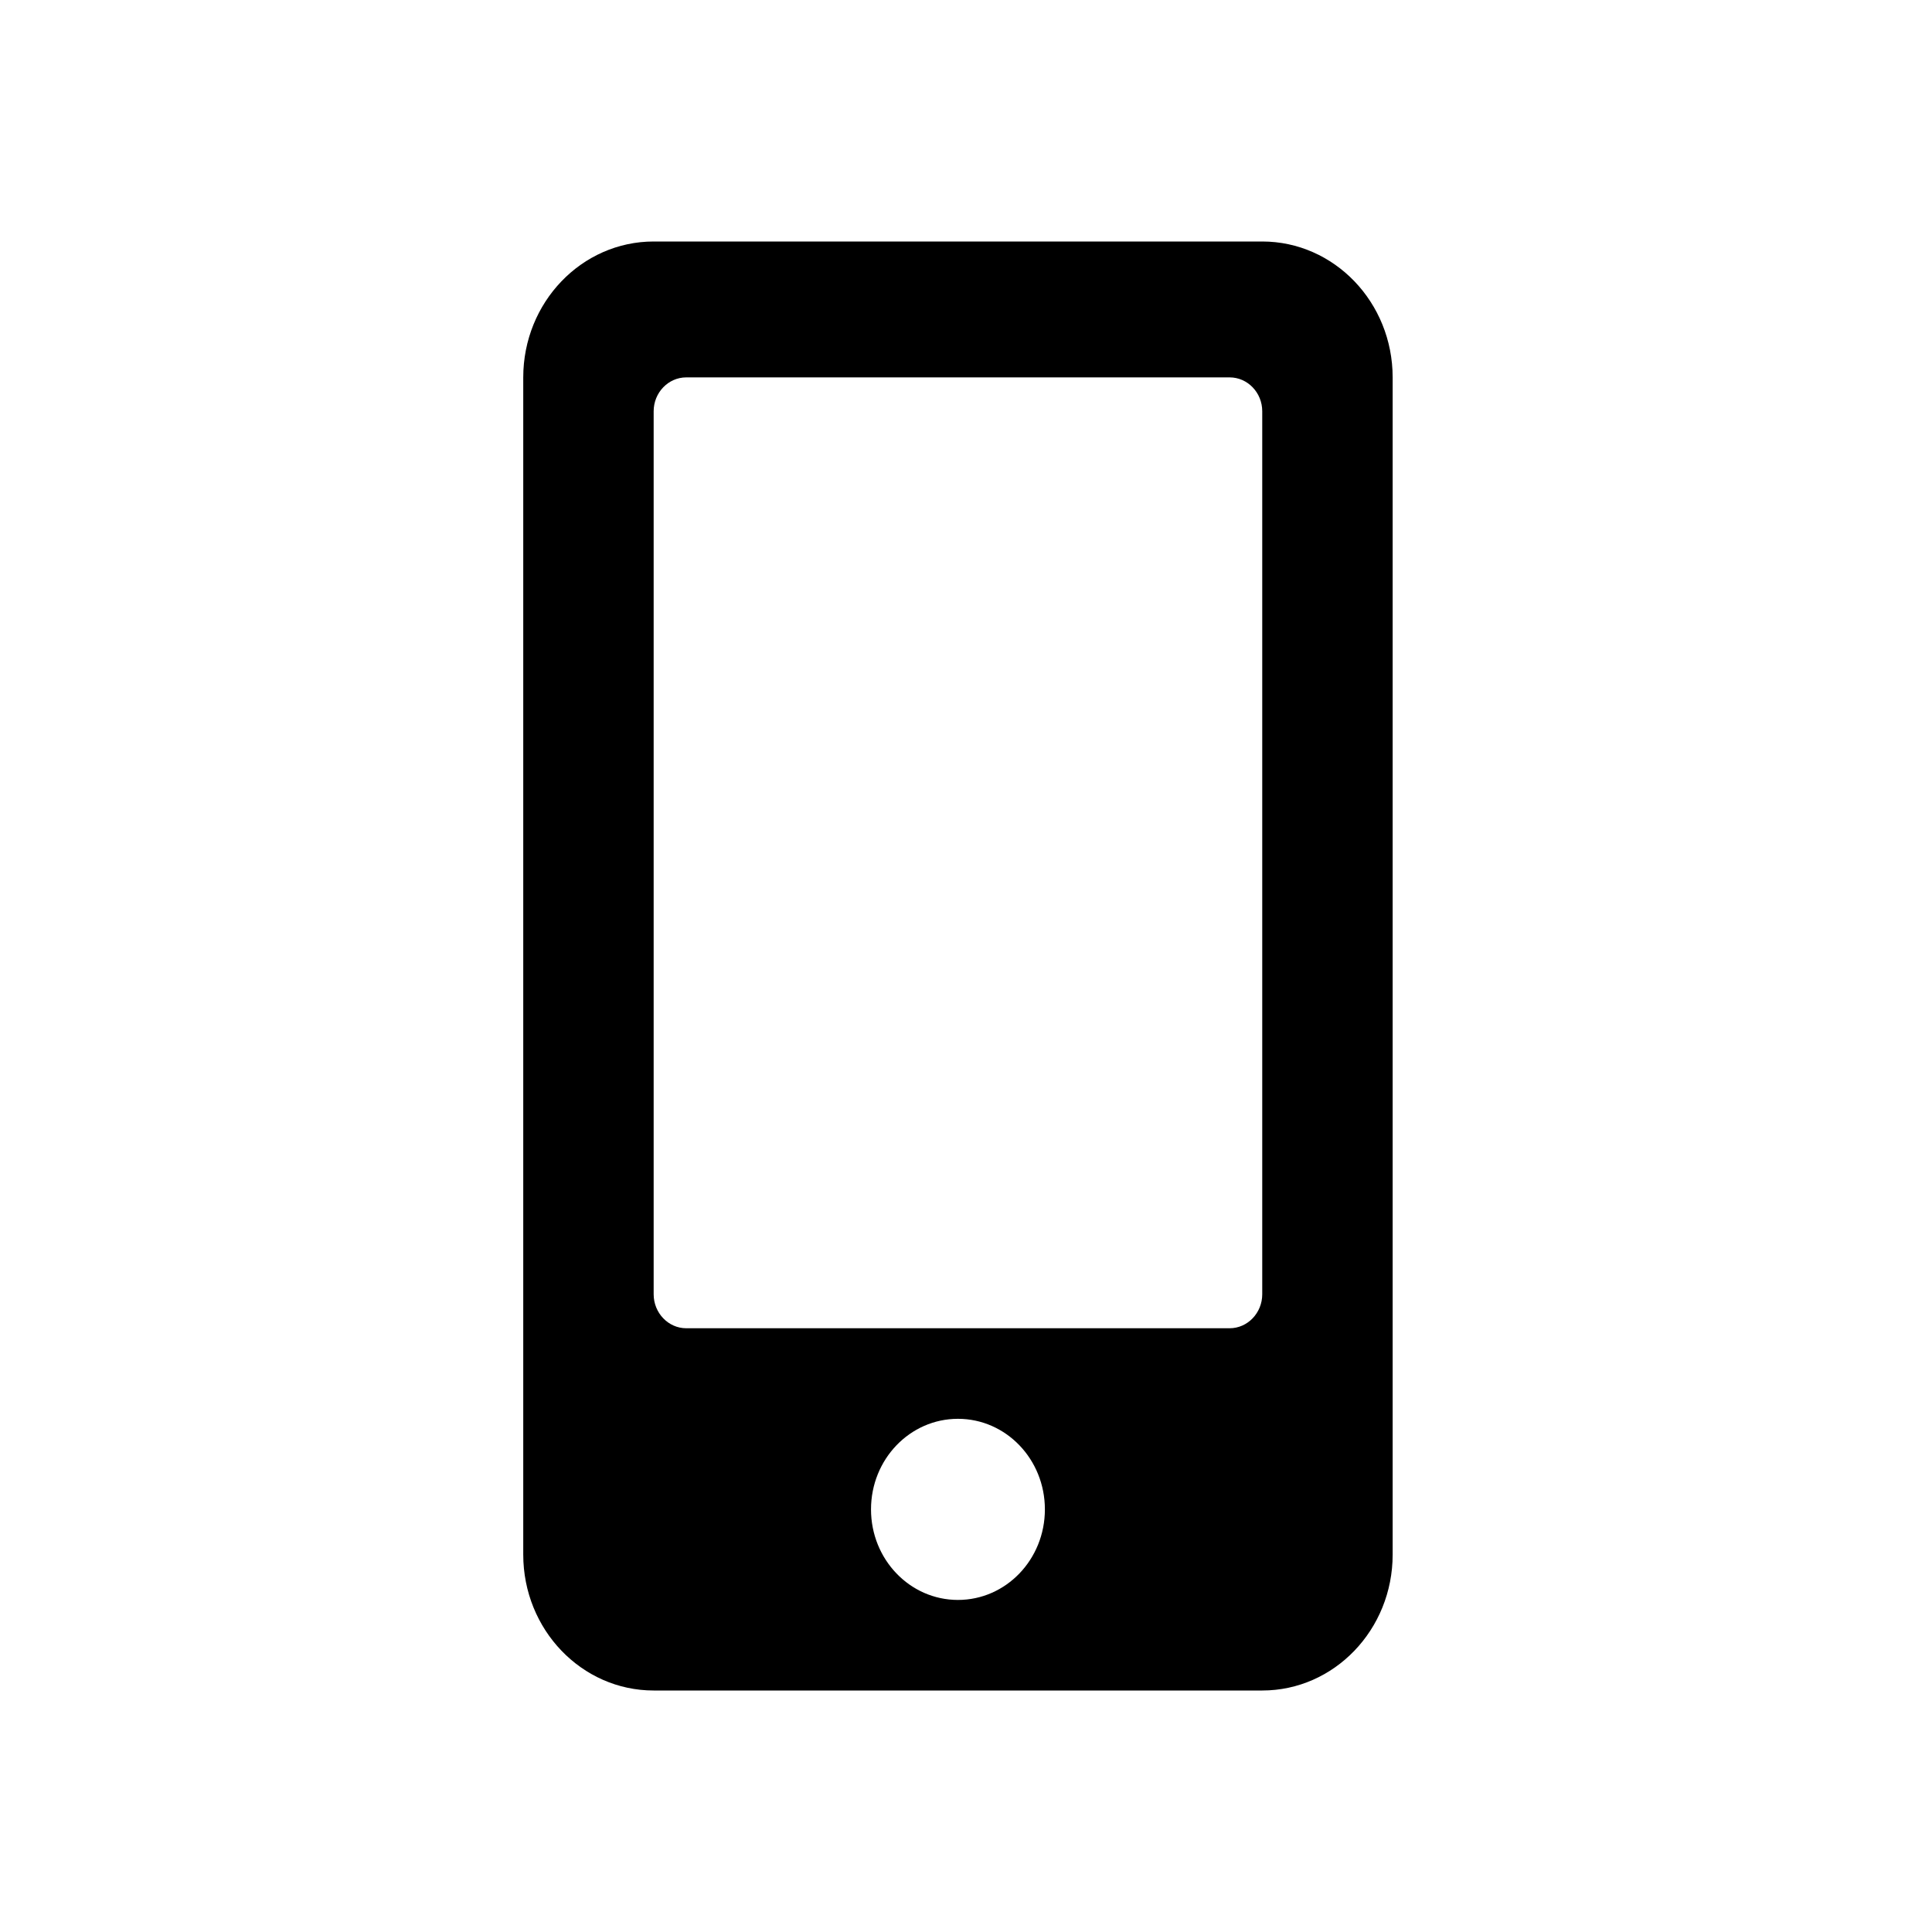
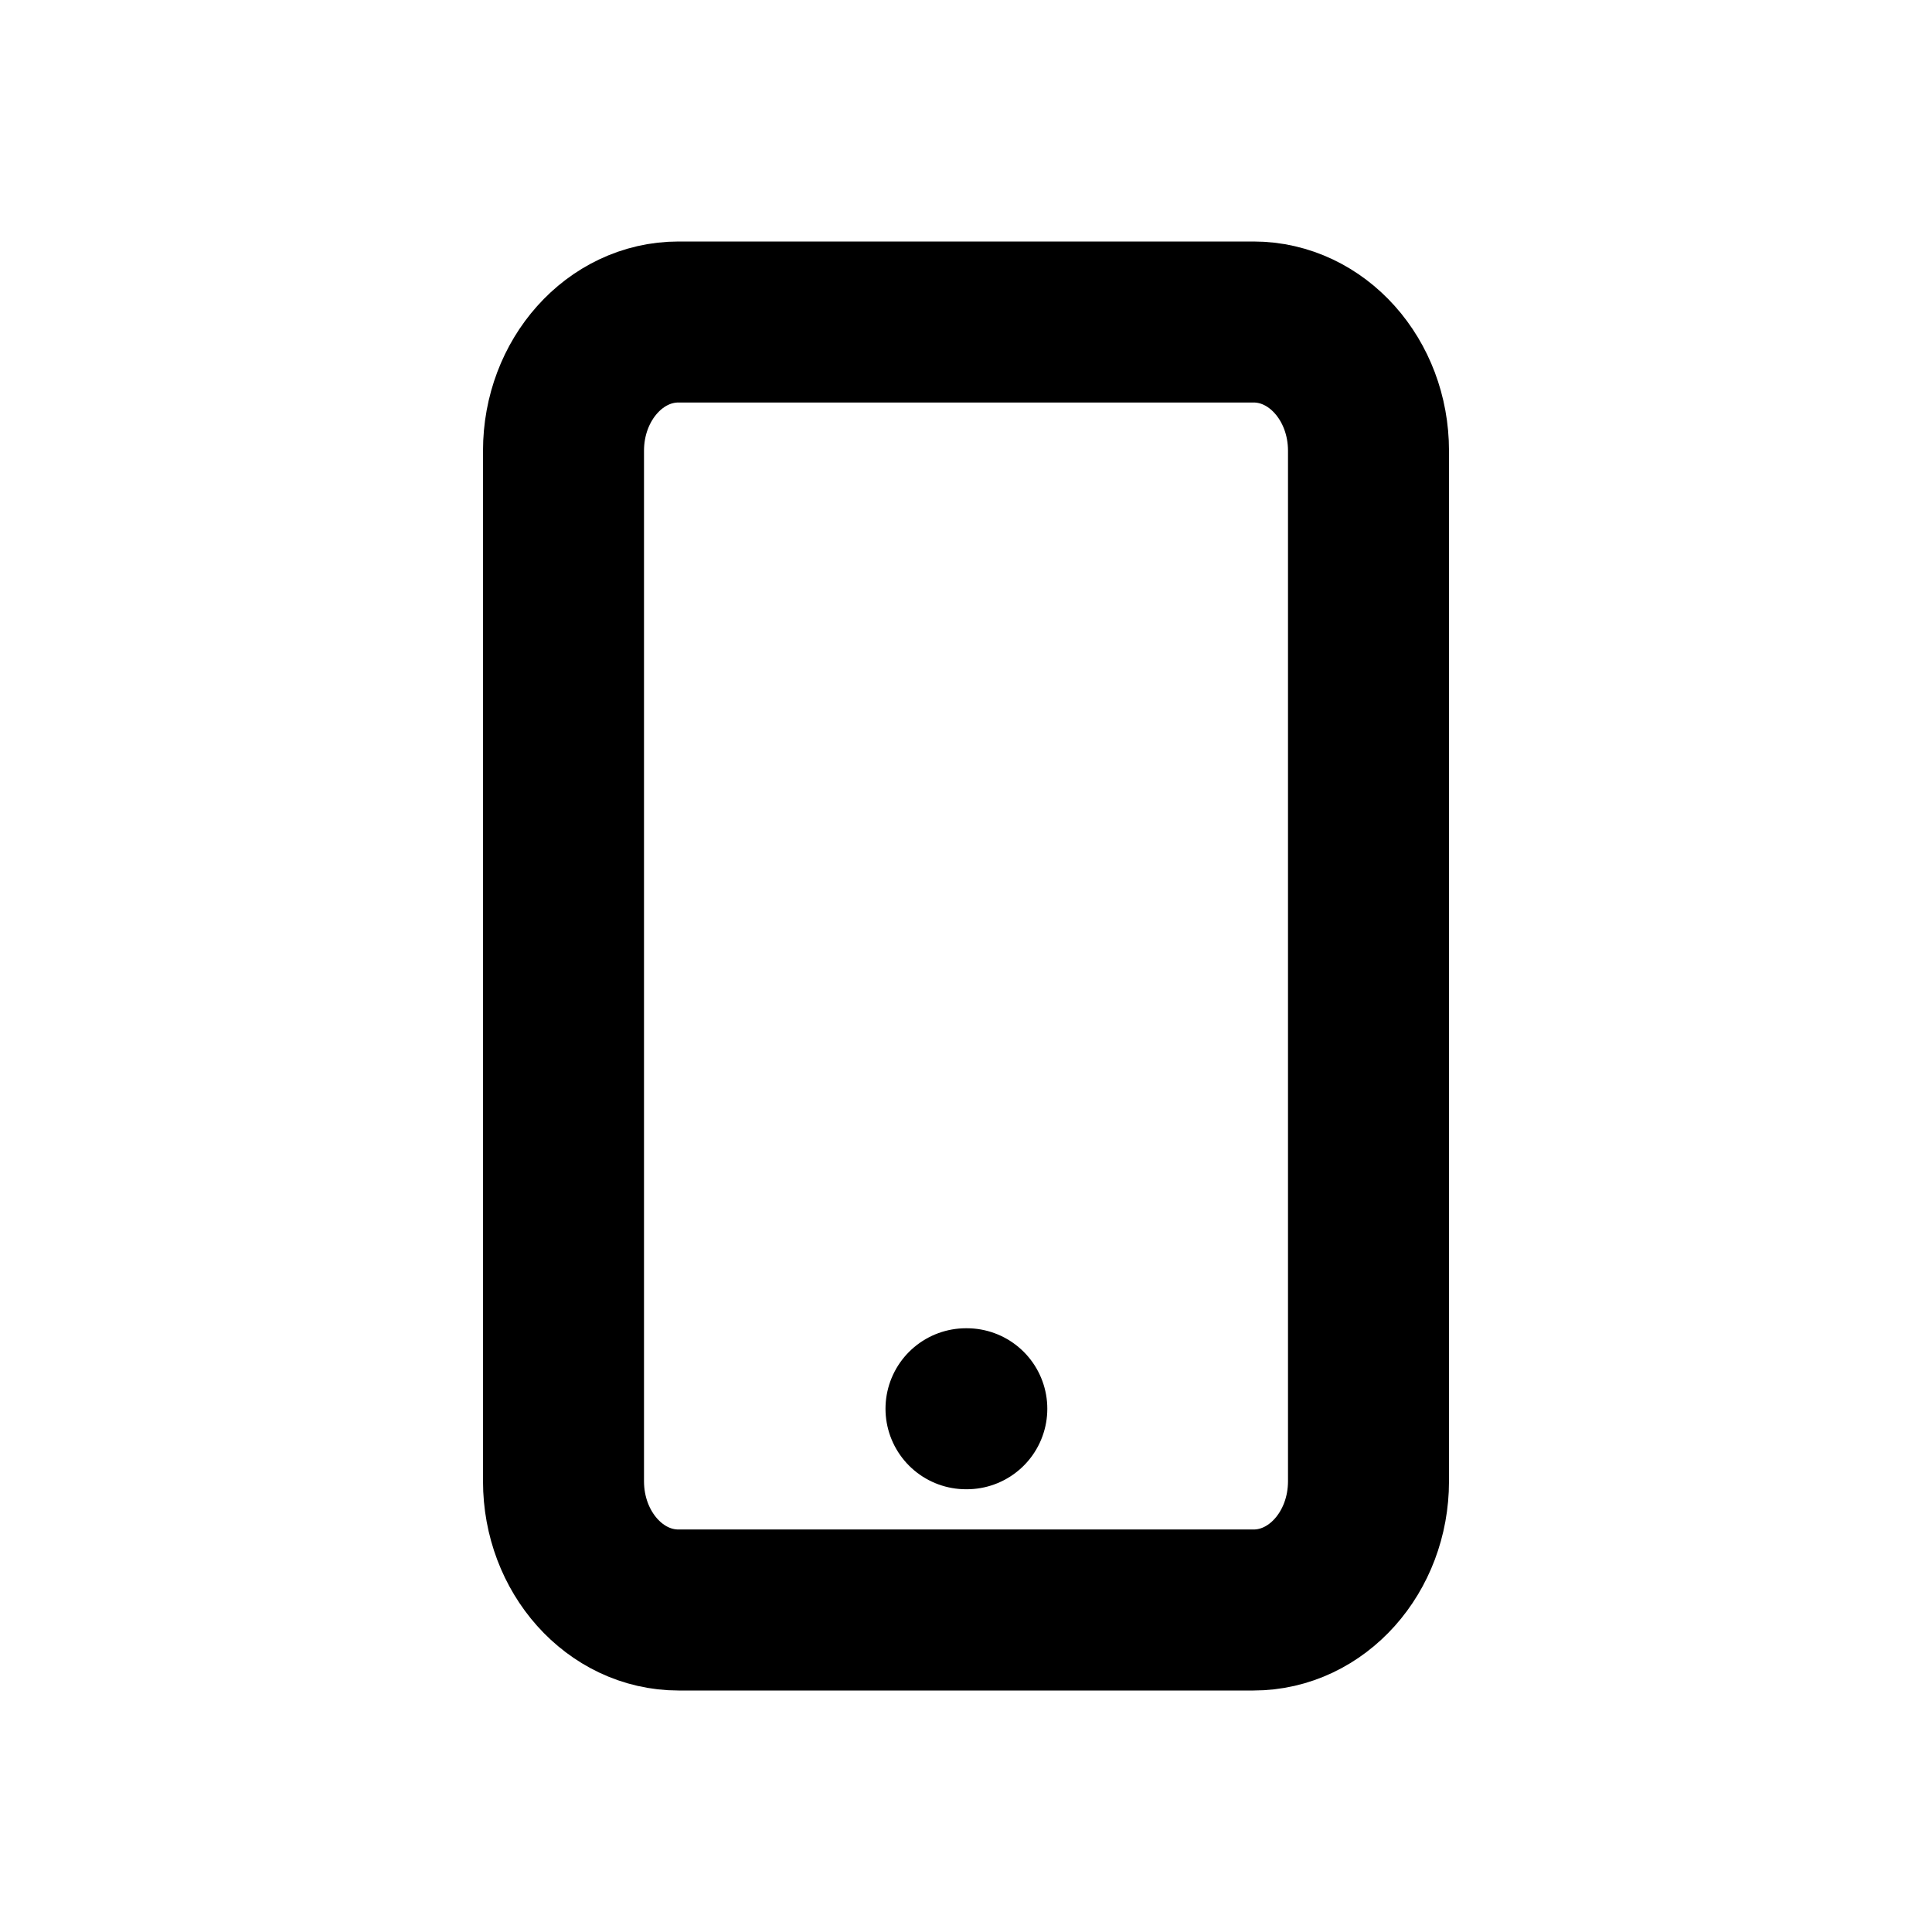
<svg xmlns="http://www.w3.org/2000/svg" width="24" height="24" viewBox="0 0 24 24" fill="none">
-   <path d="M15.68 3H8.12C7.226 3 6.5 3.756 6.5 4.688V19.312C6.5 20.244 7.226 21 8.12 21H15.68C16.574 21 17.3 20.244 17.3 19.312V4.688C17.3 3.756 16.574 3 15.68 3ZM11.9 19.875C11.303 19.875 10.82 19.372 10.82 18.75C10.82 18.128 11.303 17.625 11.9 17.625C12.497 17.625 12.98 18.128 12.98 18.75C12.98 19.372 12.497 19.875 11.9 19.875ZM15.68 16.078C15.68 16.31 15.498 16.5 15.275 16.5H8.525C8.302 16.5 8.12 16.31 8.12 16.078V5.109C8.12 4.877 8.302 4.688 8.525 4.688H15.275C15.498 4.688 15.68 4.877 15.68 5.109V16.078Z" fill="currentColor" />
+   <path d="M15.571 4H8.429C7.64 4 7 4.716 7 5.6V18.4C7 19.284 7.64 20 8.429 20H15.571C16.36 20 17 19.284 17 18.4V5.6C17 4.716 16.36 4 15.571 4Z" stroke="currentColor" stroke-width="2" stroke-linecap="round" stroke-linejoin="round" />
+   <path d="M12 17.5H12.01" stroke="currentColor" stroke-width="2" stroke-linecap="round" stroke-linejoin="round" />
</svg>
